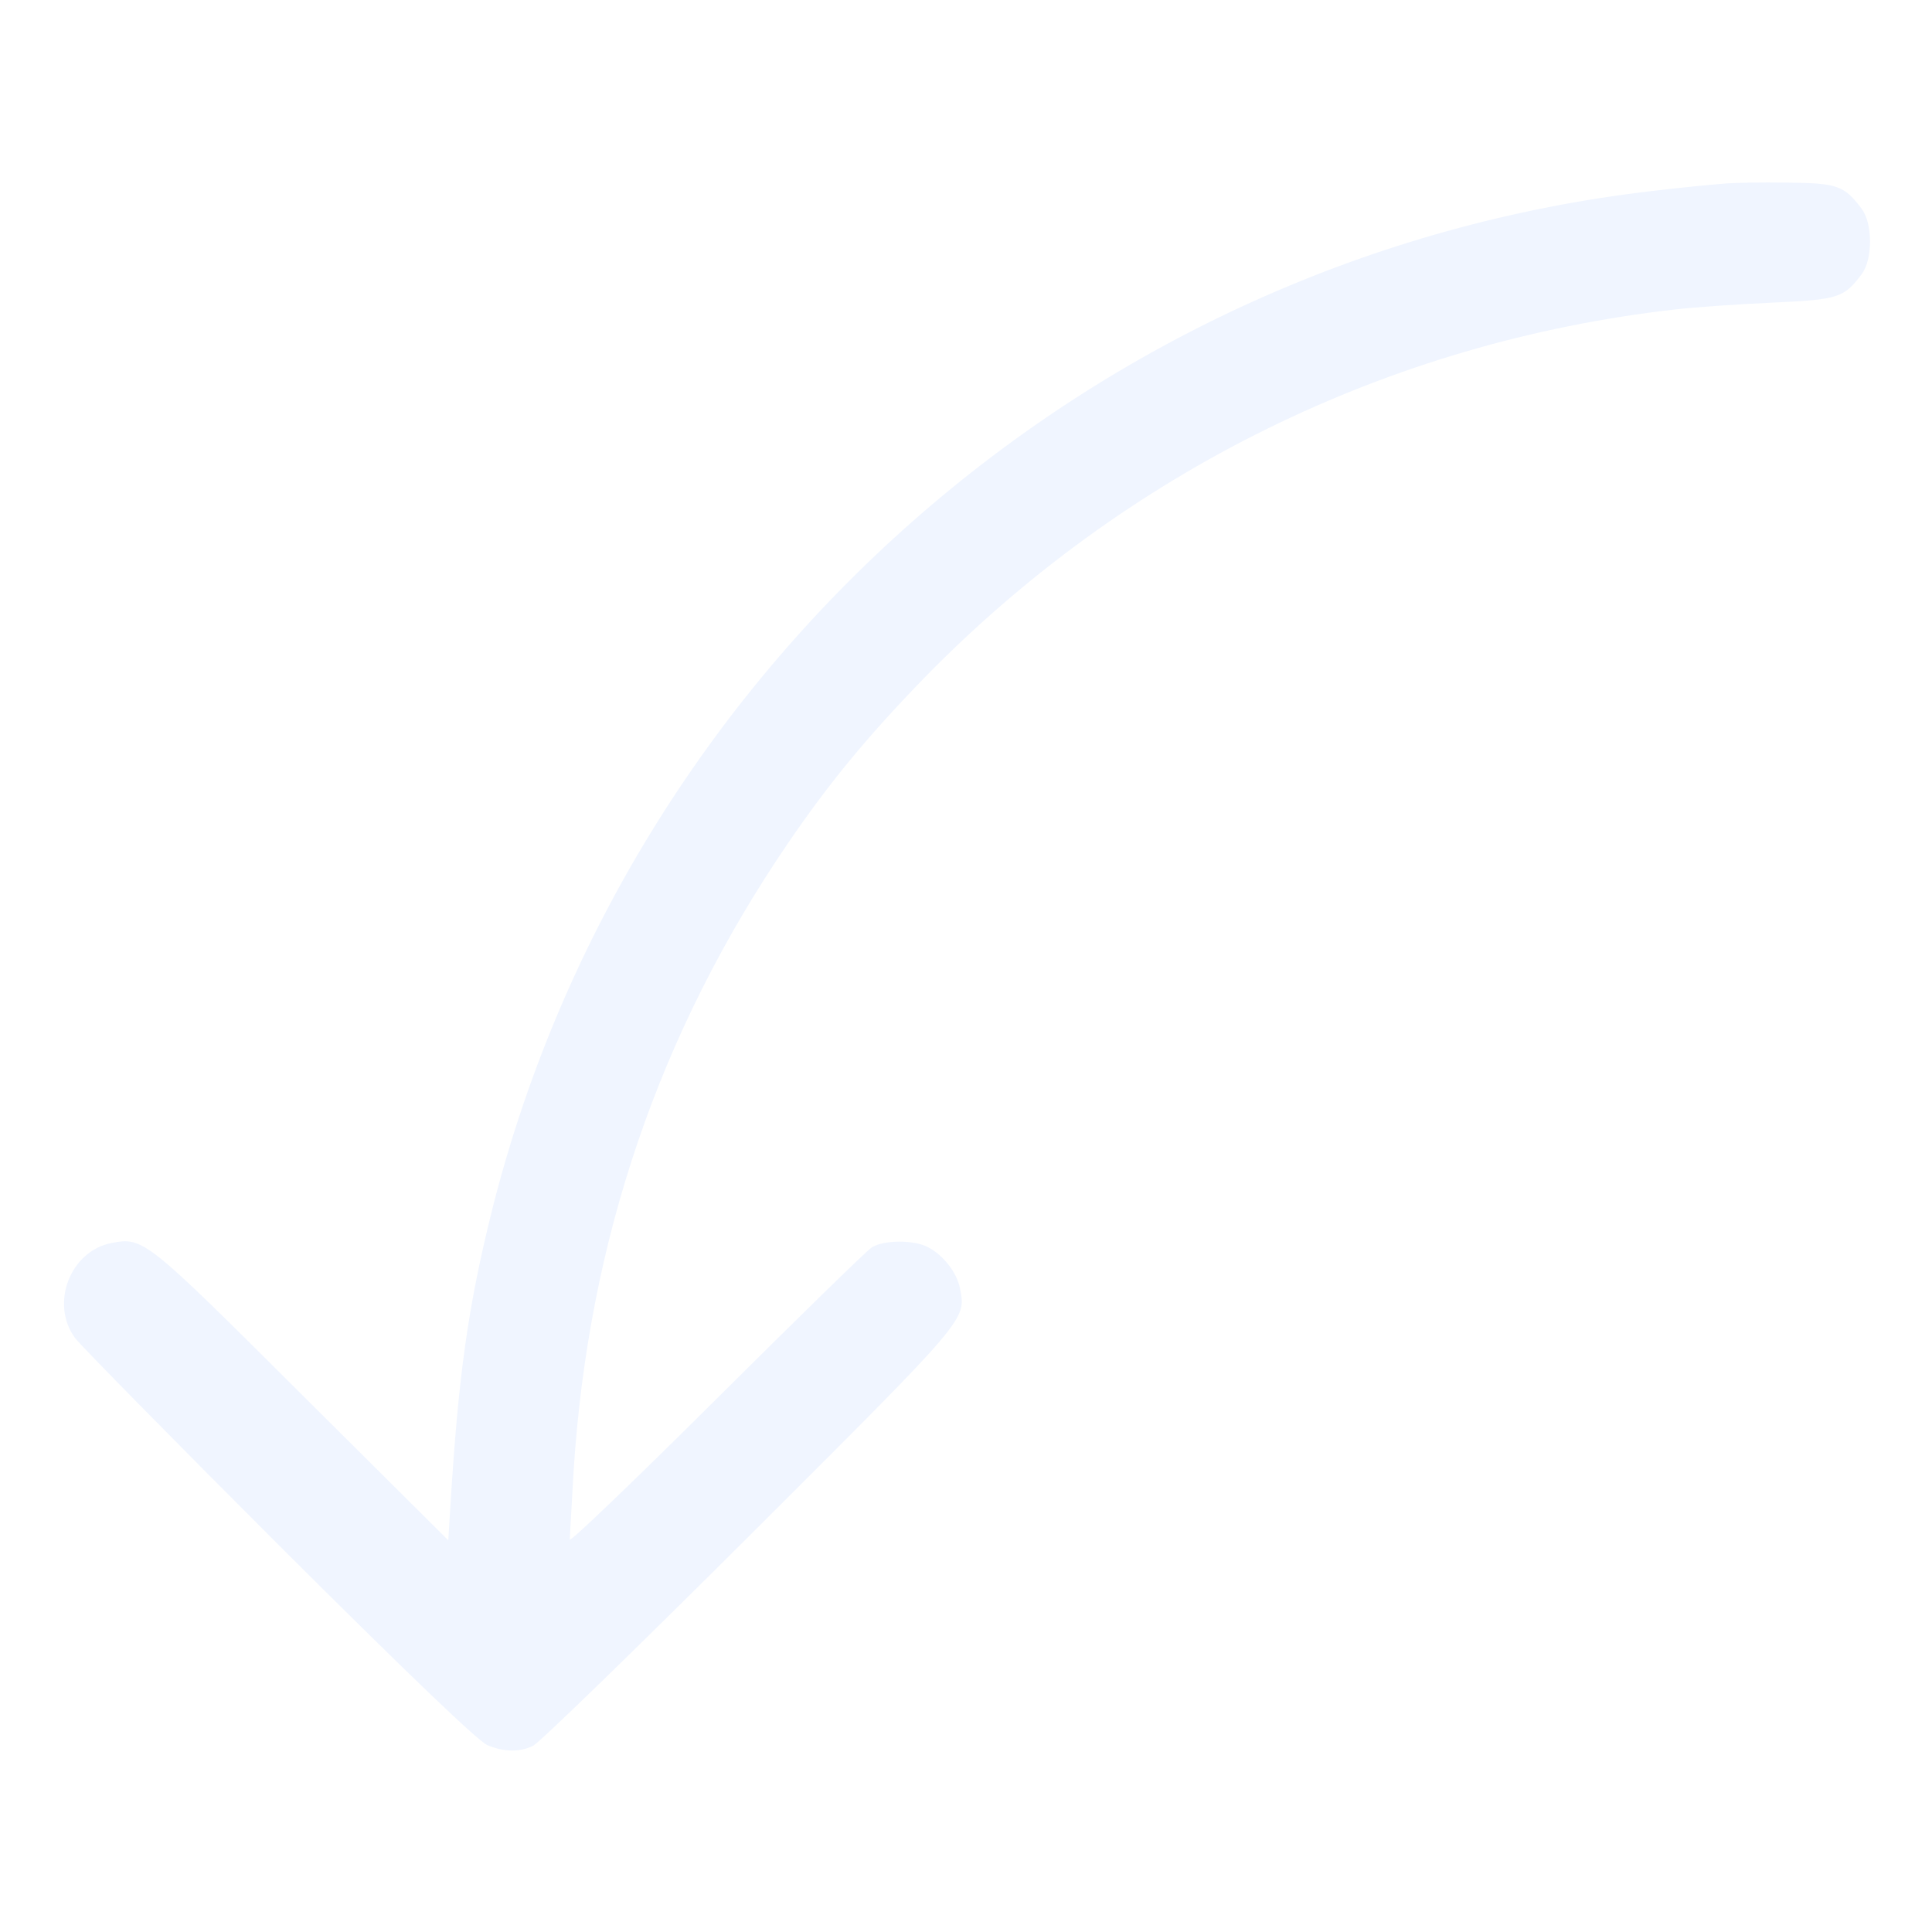
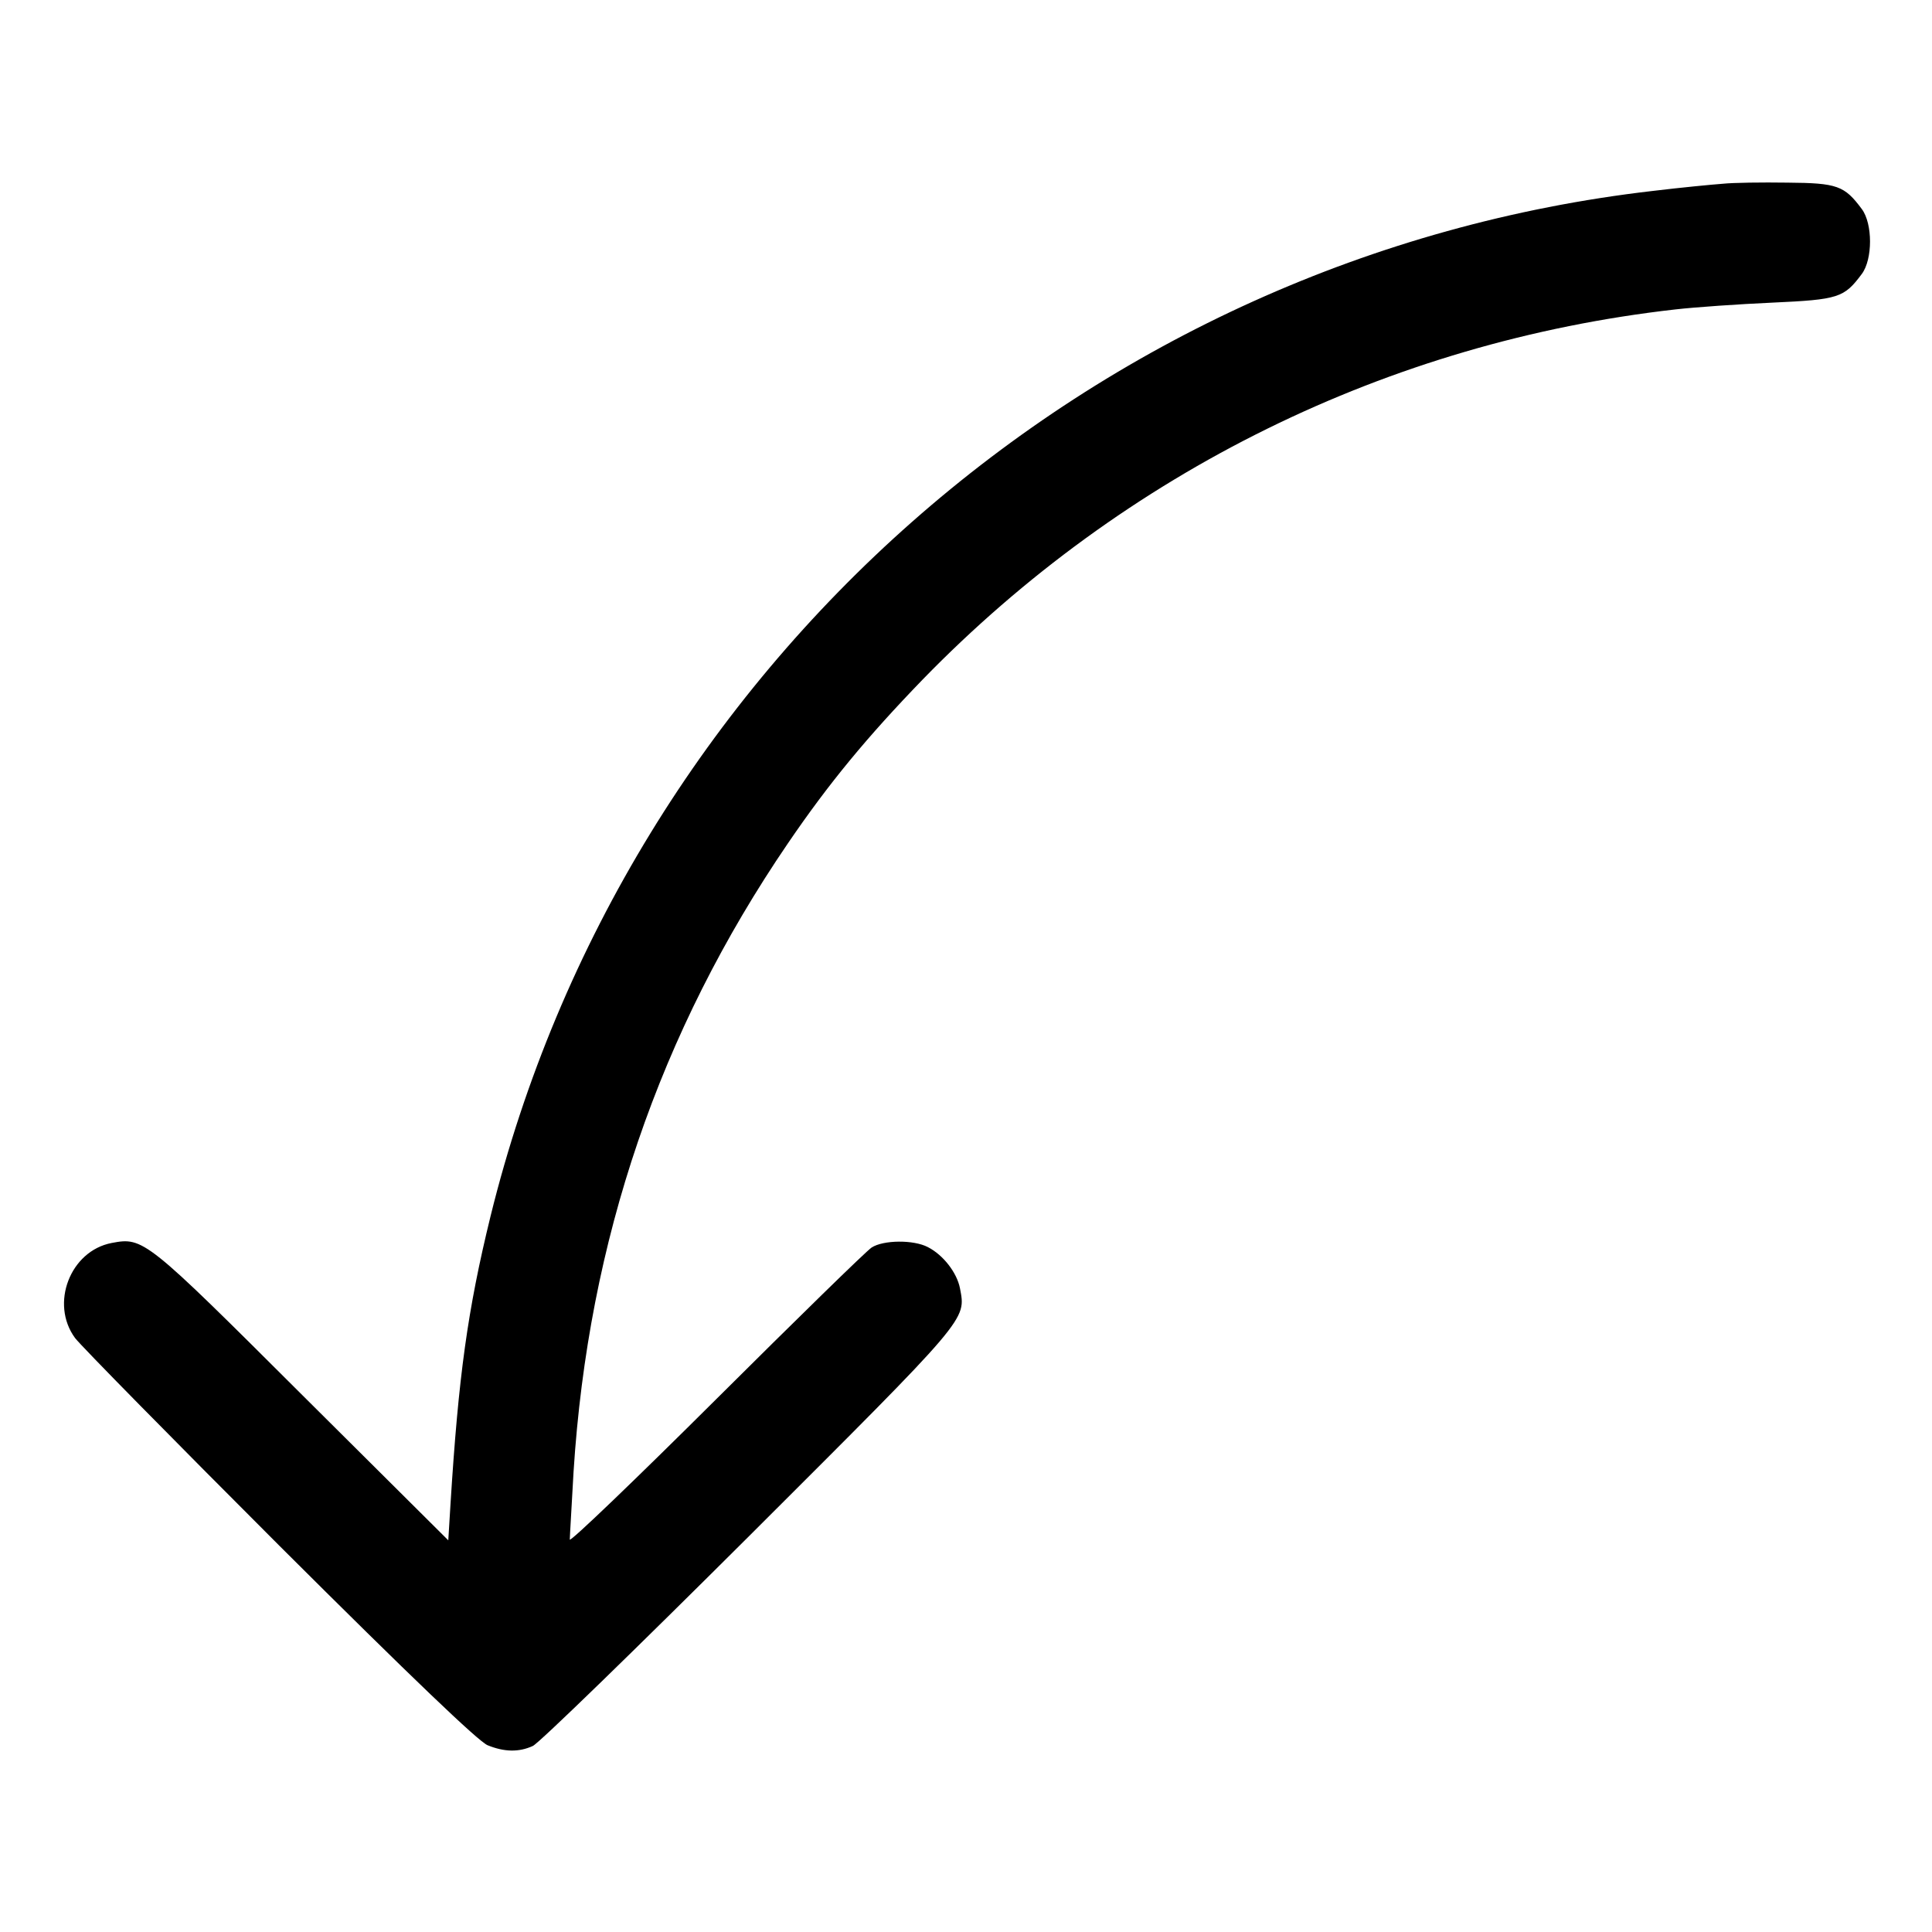
<svg xmlns="http://www.w3.org/2000/svg" version="1.0" width="512pt" height="512pt" viewBox="0 0 512 512" preserveAspectRatio="xMidYMid meet">
-   <g transform="translate(0,512) scale(0.1,-0.1)" fill="#F0F5FF" stroke="none">
+   <g transform="translate(0,512) scale(0.1,-0.1)" fill="currentColor" stroke="none">
    <path d="M4565 4633 c-27 -2 -111 -10 -185 -19 -1487 -172 -2721 -1261 -3080         -2717 -61 -249 -85 -425 -106 -761 l-6 -98 -387 385 c-415 414 -421 419 -505         403 -110 -21 -164 -161 -97 -252 16 -21 260 -269 542 -551 354 -353 526 -517         551 -528 44 -18 83 -19 120 -2 16 7 273 257 573 556 585 584 575 572 559 657         -8 41 -44 88 -85 109 -38 20 -118 19 -149 -1 -14 -9 -199 -190 -413 -403 -213         -212 -387 -379 -387 -371 0 8 5 89 10 180 39 613 227 1165 568 1665 109 160         210 282 357 434 536 551 1235 895 1995 981 52 6 168 14 257 18 176 8 190 13         237 76 29 39 29 133 0 172 -46 62 -65 69 -197 70 -67 1 -144 0 -172 -3z" />
  </g>
</svg>
